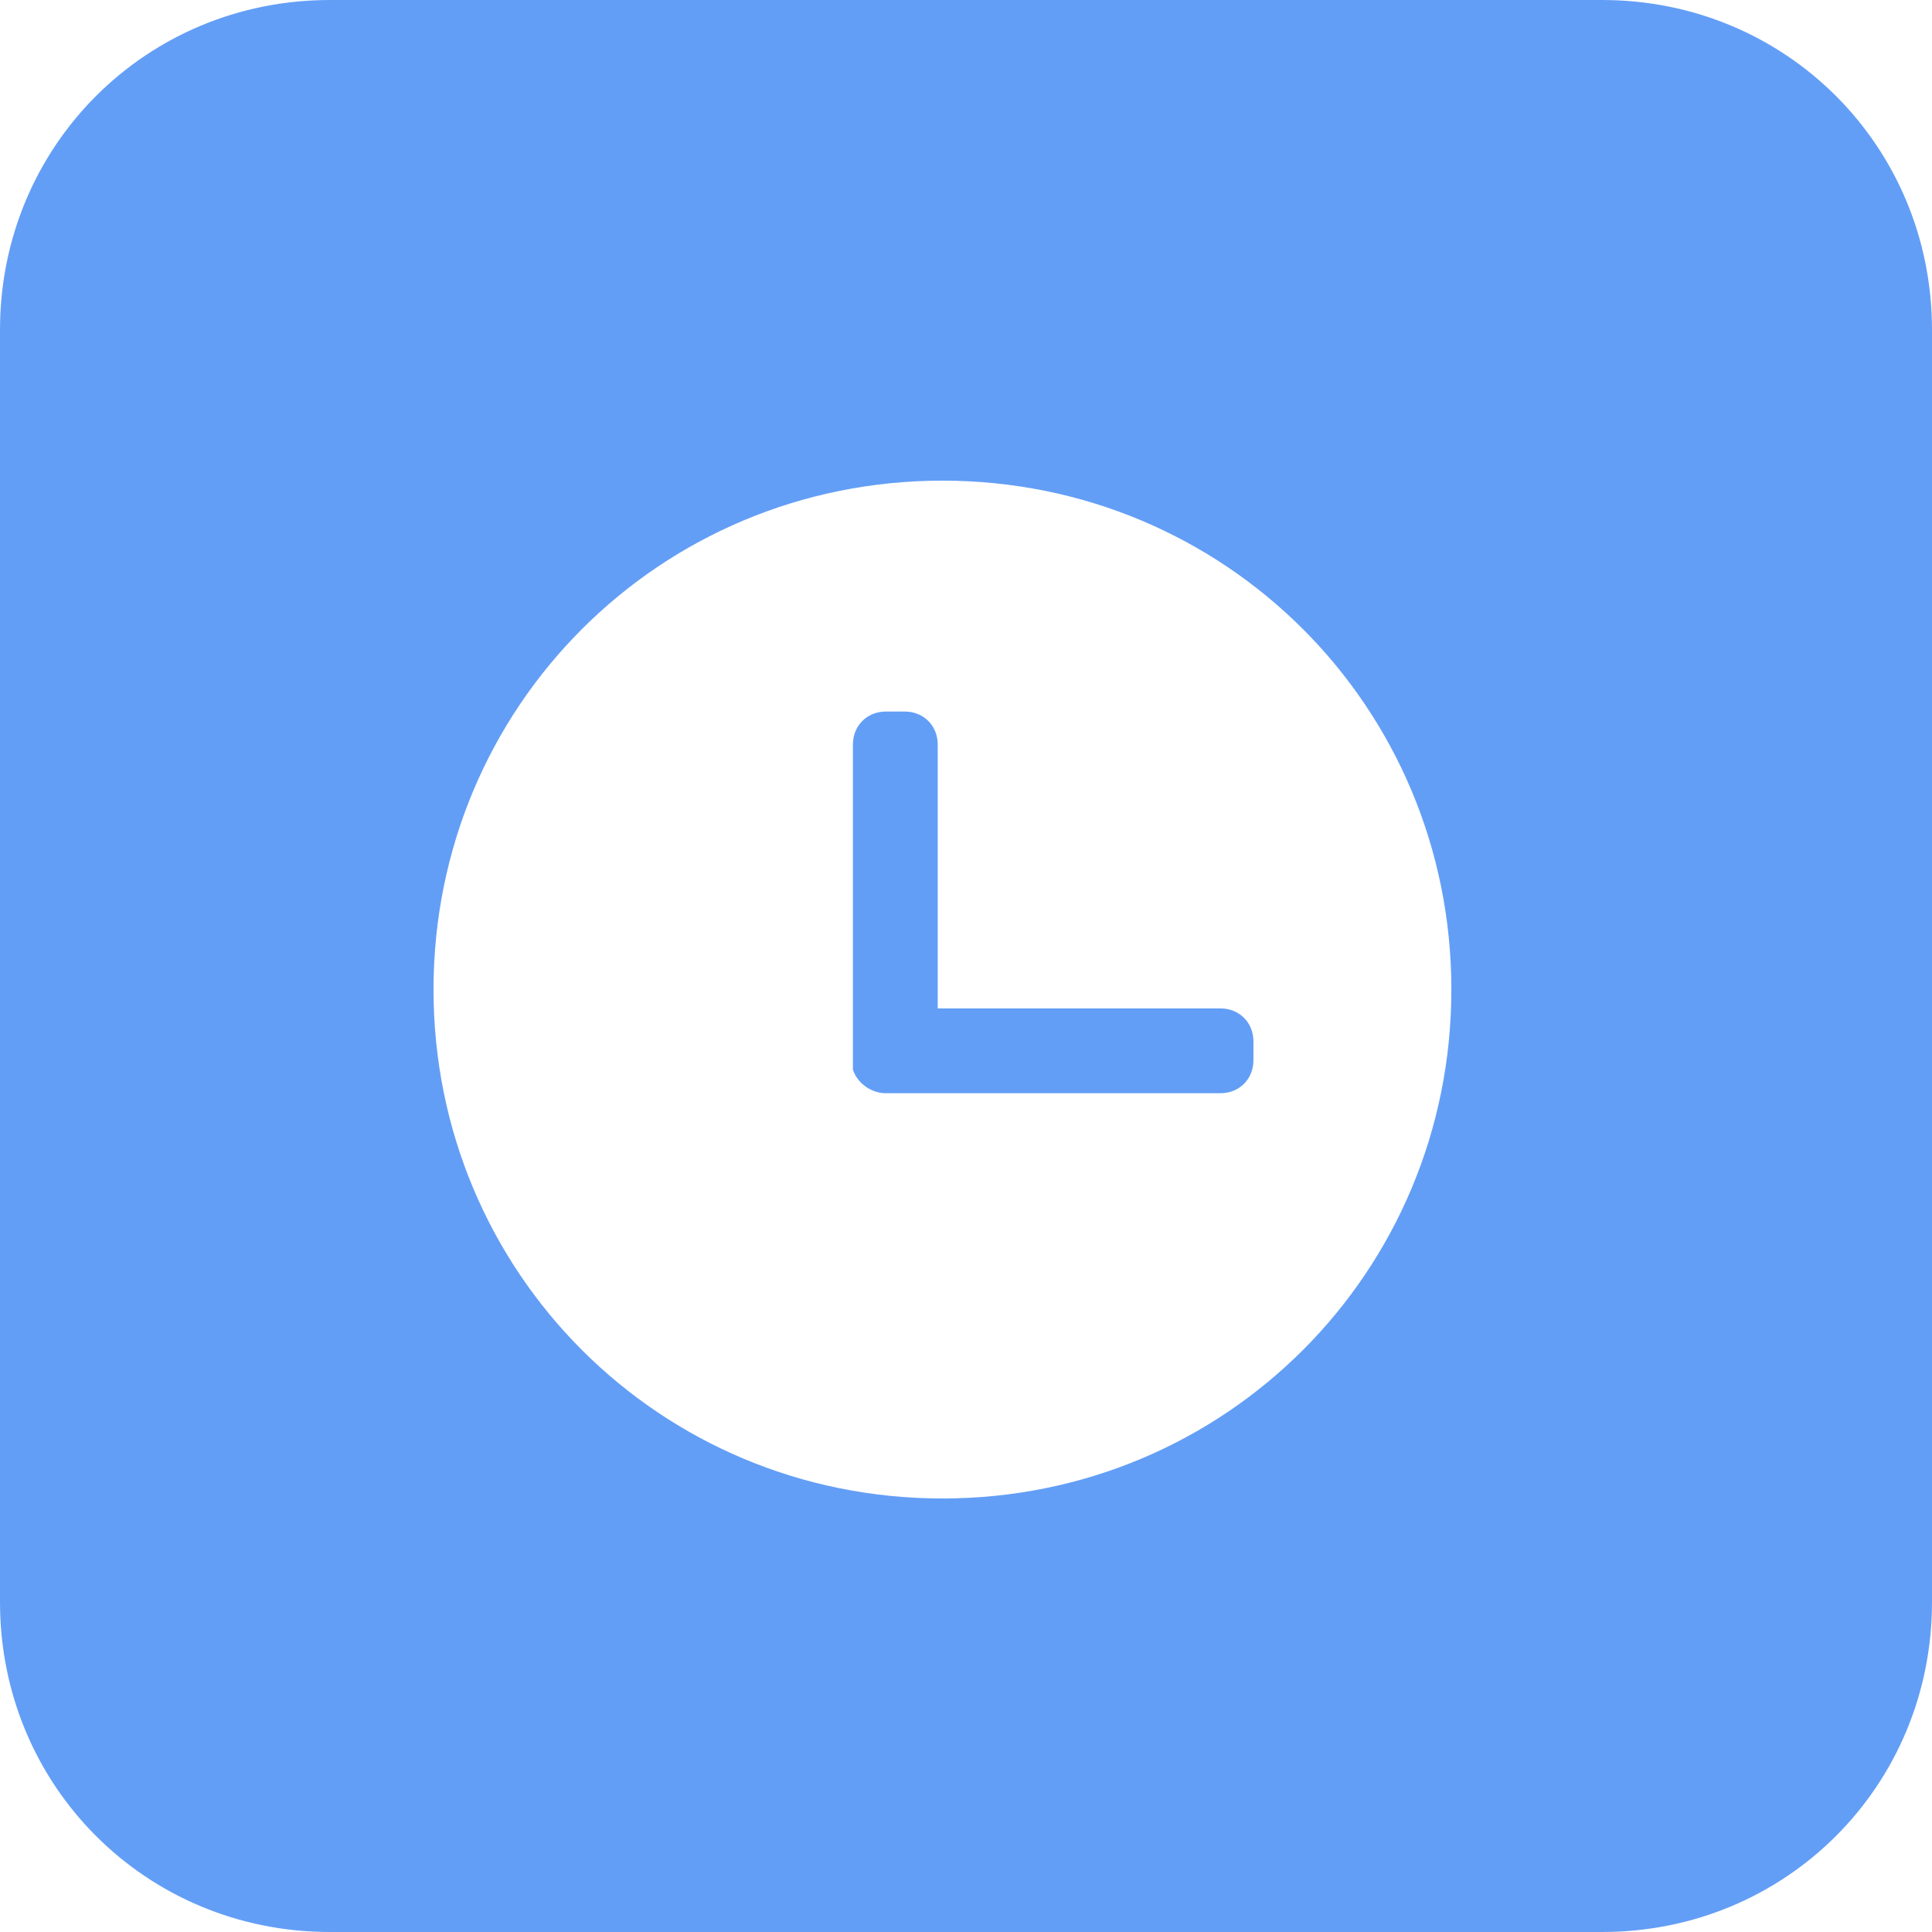
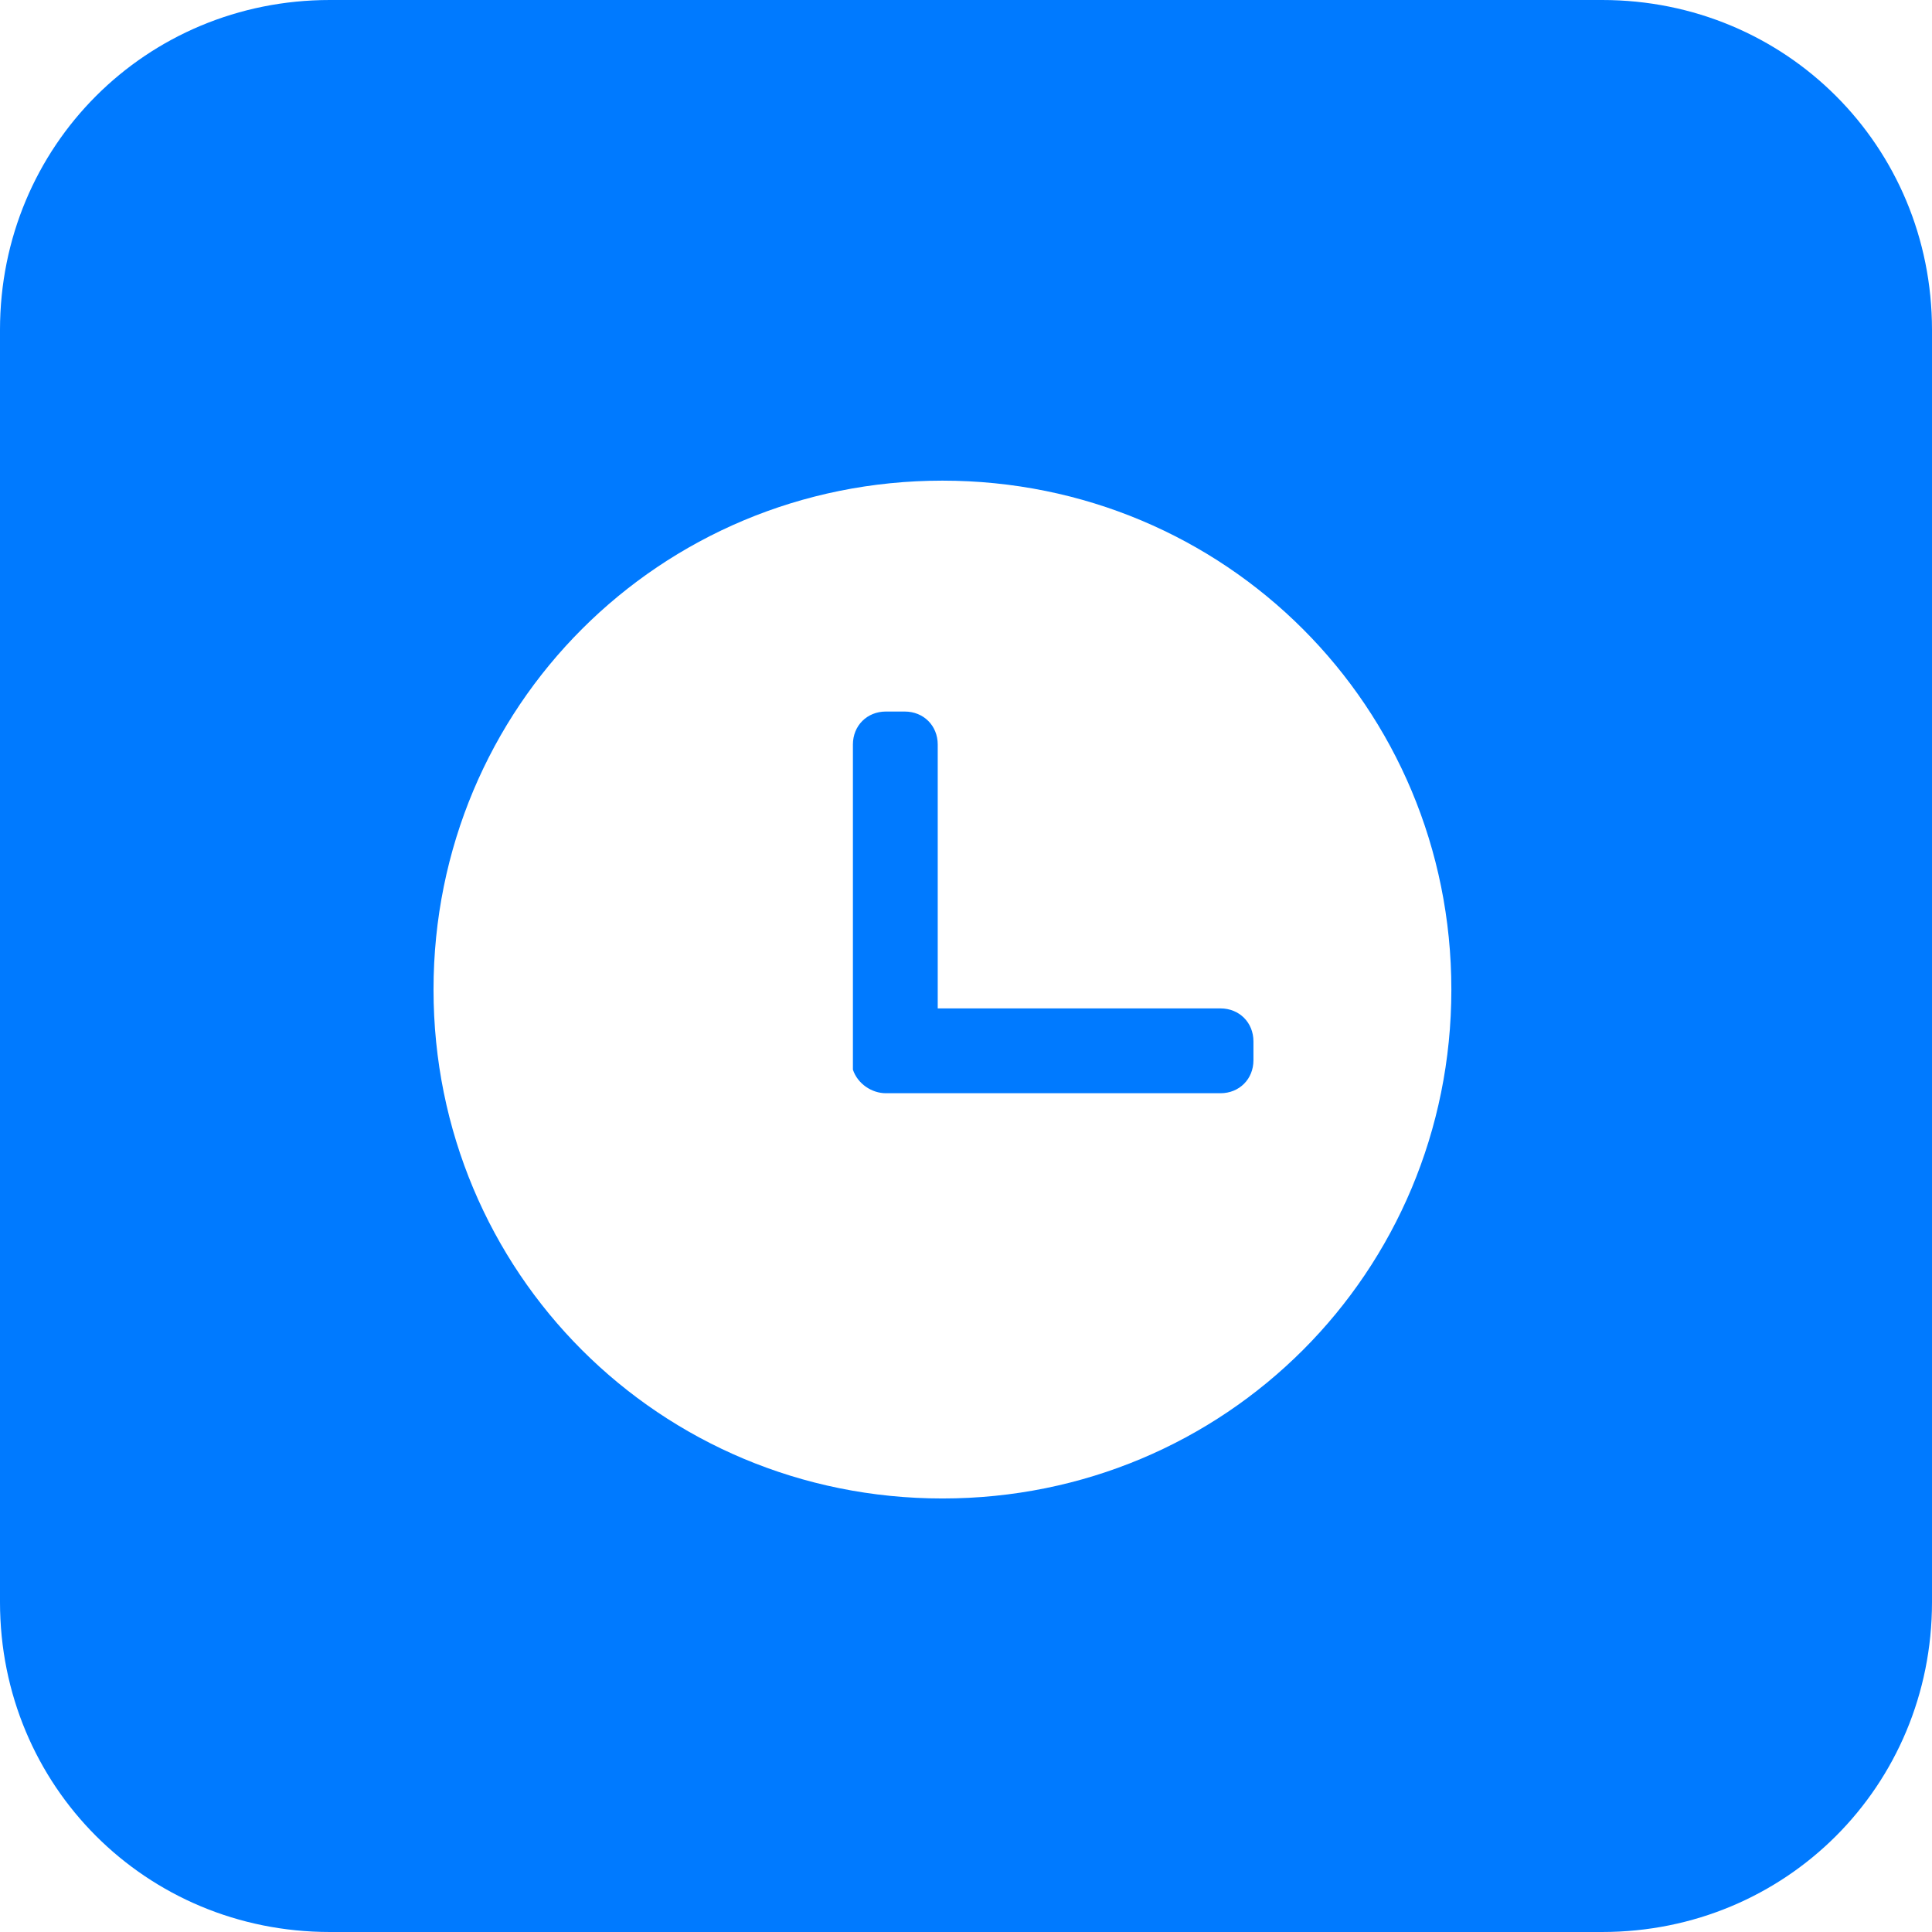
<svg xmlns="http://www.w3.org/2000/svg" t="1720819789754" class="icon" viewBox="0 0 1024 1024" version="1.1" p-id="3622" width="200" height="200">
-   <path d="M849.171 0c97.405 0 174.829 77.424 174.829 174.829v674.341c0 97.405-77.424 174.829-174.829 174.829H174.829c-97.405 0-174.829-77.424-174.829-174.829V174.829c0-97.405 77.424-174.829 174.829-174.829h674.341zM499.512 254.751C349.659 254.751 229.776 374.634 229.776 524.488S349.659 794.224 499.512 794.224 769.249 674.341 769.249 524.488 649.366 254.751 499.512 254.751z m-19.98 122.38c9.99 0 17.483 7.493 17.483 17.483v139.863h149.854c9.99 0 17.483 7.493 17.483 17.483v9.99c0 9.99-7.493 17.483-17.483 17.483h-177.327c-7.493 0-14.985-4.995-17.483-12.488v-172.332c0-9.99 7.493-17.483 17.483-17.483h9.99z" fill="#639EF6" p-id="3623" />
+   <path d="M849.171 0c97.405 0 174.829 77.424 174.829 174.829v674.341c0 97.405-77.424 174.829-174.829 174.829H174.829c-97.405 0-174.829-77.424-174.829-174.829V174.829c0-97.405 77.424-174.829 174.829-174.829h674.341zM499.512 254.751C349.659 254.751 229.776 374.634 229.776 524.488S349.659 794.224 499.512 794.224 769.249 674.341 769.249 524.488 649.366 254.751 499.512 254.751z m-19.98 122.38c9.99 0 17.483 7.493 17.483 17.483v139.863h149.854c9.99 0 17.483 7.493 17.483 17.483v9.99c0 9.99-7.493 17.483-17.483 17.483h-177.327c-7.493 0-14.985-4.995-17.483-12.488v-172.332c0-9.99 7.493-17.483 17.483-17.483h9.99z" fill="#007aff" p-id="3623" />
</svg>
